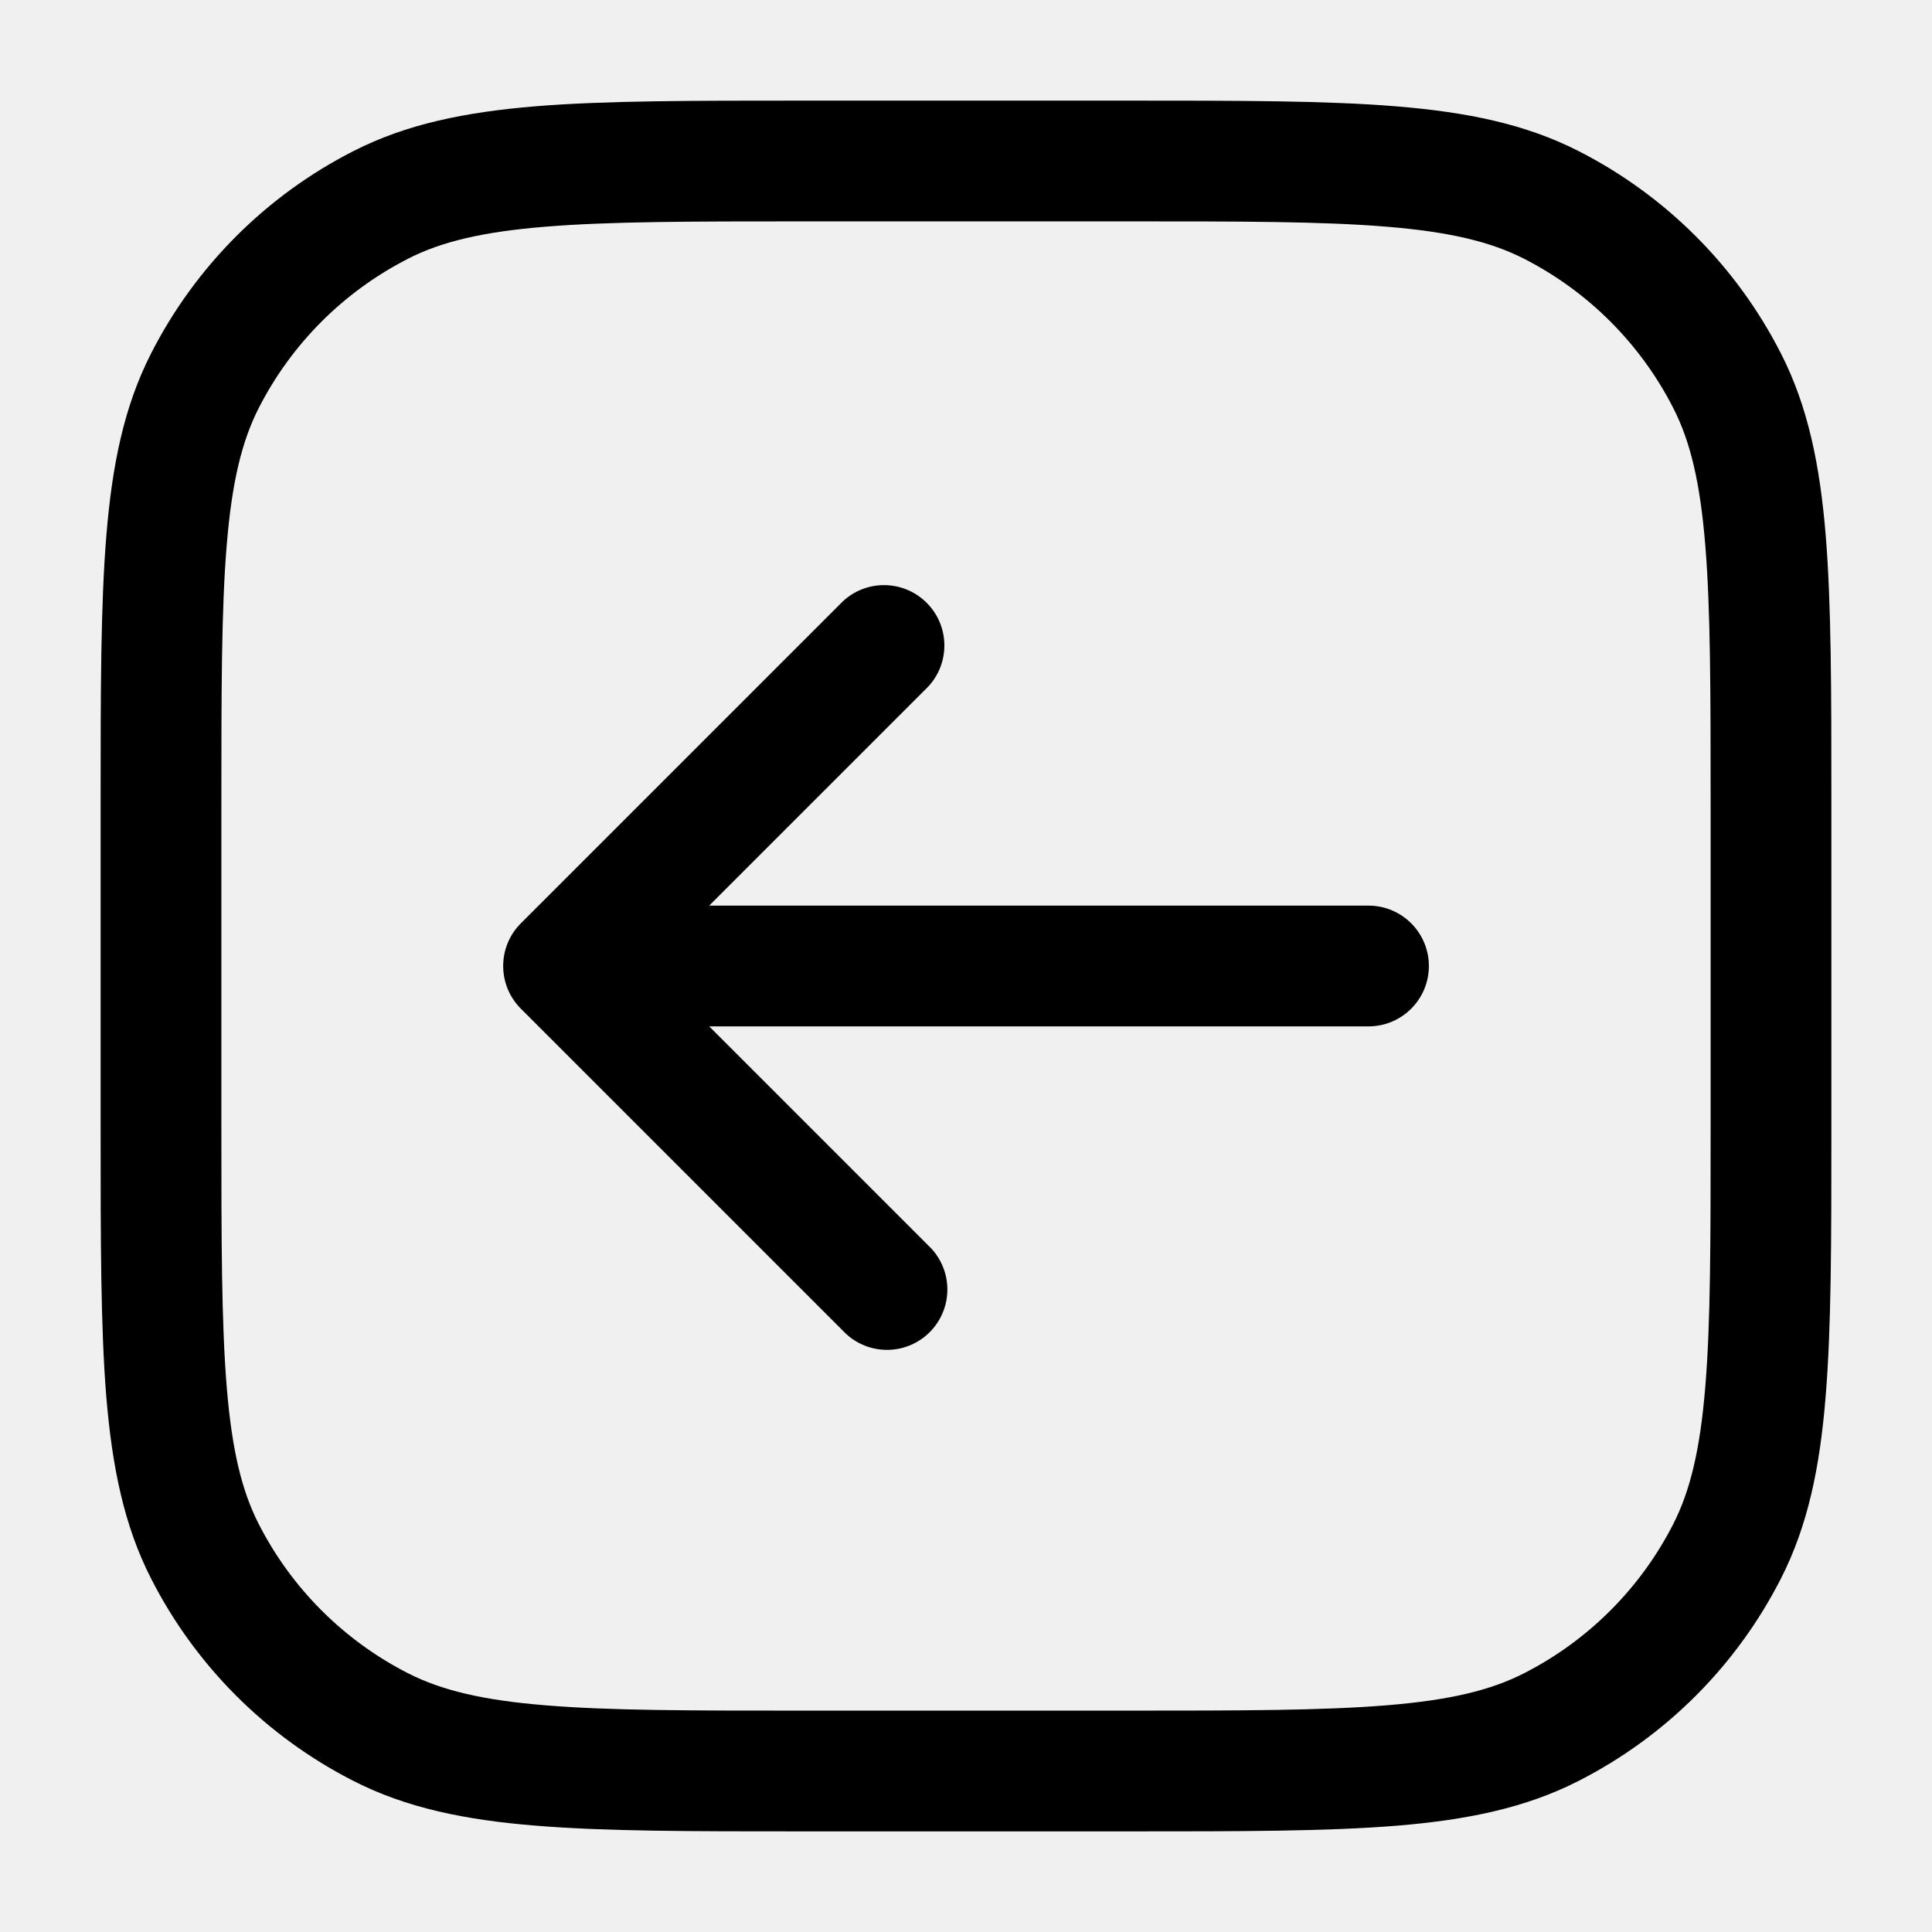
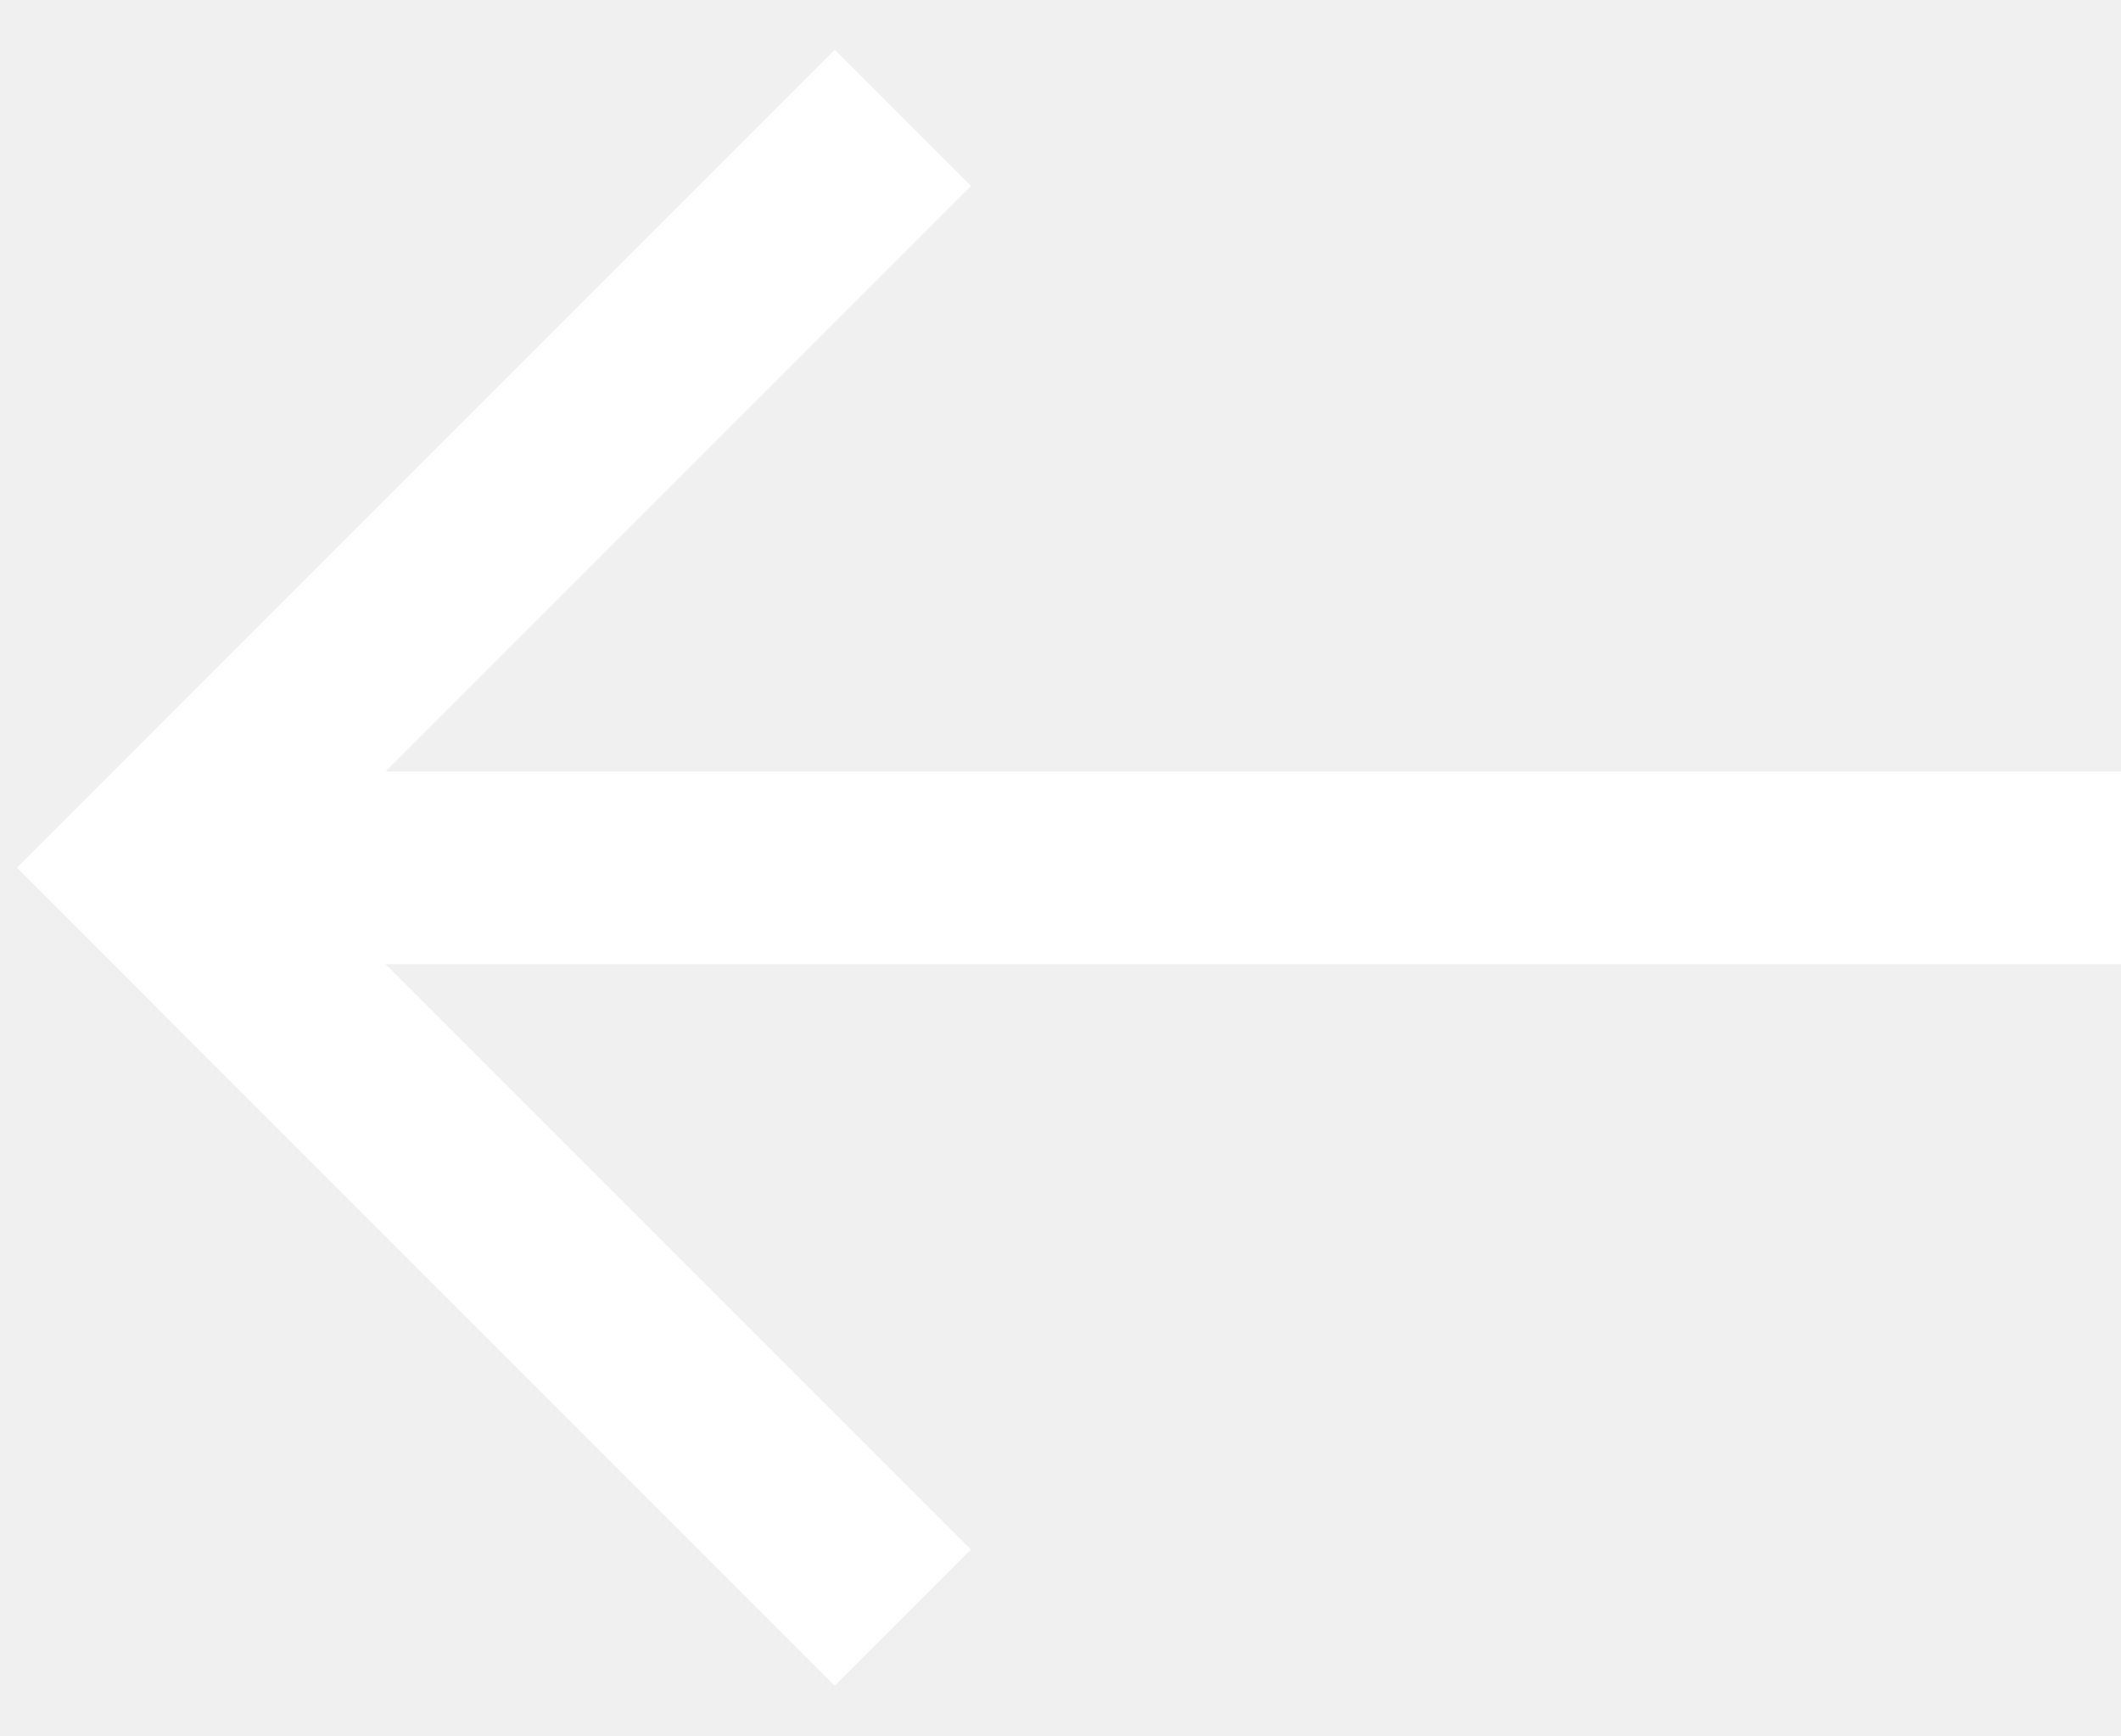
- <svg xmlns="http://www.w3.org/2000/svg" width="24" height="24" fill="currentColor" viewBox="0 0 24 24">
-   <path fill-rule="evenodd" d="M10 1.25h-.034c-1.371 0-2.447 0-3.311.07-.88.073-1.607.221-2.265.557A5.75 5.75 0 001.877 4.39c-.336.658-.484 1.385-.556 2.265-.071.864-.071 1.94-.071 3.311v4.068c0 1.371 0 2.447.07 3.311.073.88.221 1.607.557 2.265a5.75 5.75 0 002.513 2.513c.658.336 1.385.485 2.265.556.864.071 1.94.071 3.311.071h4.068c1.371 0 2.447 0 3.311-.07.88-.072 1.607-.221 2.265-.557a5.75 5.75 0 002.513-2.513c.336-.658.485-1.385.556-2.265.071-.864.071-1.94.071-3.311V9.966c0-1.371 0-2.447-.07-3.311-.072-.88-.221-1.607-.557-2.265a5.75 5.75 0 00-2.513-2.513c-.658-.336-1.385-.484-2.265-.556-.864-.071-1.94-.071-3.311-.071H10zM5.07 3.213c.412-.21.92-.333 1.707-.397.796-.065 1.81-.066 3.223-.066h4c1.412 0 2.427 0 3.223.066.787.064 1.295.188 1.707.397a4.25 4.25 0 011.857 1.858c.21.411.333.919.397 1.706.065.796.066 1.81.066 3.223v4c0 1.412 0 2.427-.066 3.223-.064.787-.188 1.295-.397 1.707a4.251 4.251 0 01-1.857 1.857c-.412.21-.92.333-1.707.397-.796.065-1.81.066-3.223.066h-4c-1.413 0-2.427 0-3.223-.066-.787-.064-1.295-.188-1.706-.397a4.25 4.25 0 01-1.858-1.857c-.21-.412-.333-.92-.397-1.707-.065-.796-.066-1.81-.066-3.223v-4c0-1.413 0-2.427.066-3.223.064-.787.188-1.295.397-1.706a4.25 4.25 0 011.858-1.858zm6.46 5.317a.75.75 0 00-1.06-1.06l-4 4a.75.75 0 000 1.06l4 4a.75.75 0 101.06-1.06l-2.72-2.72H17a.75.75 0 000-1.5H8.81l2.72-2.72z" />
+ <svg xmlns="http://www.w3.org/2000/svg" width="22" height="18" viewBox="0 0 22 18" fill="none">
+   <path d="M1.59 7.586L3.004 9L1.59 10.414L0.176 9L1.59 7.586Z" fill="white" />
+   <path d="M2 8H22V10H2V8Z" fill="white" />
+   <path d="M3 9L10.071 1.929L8.658 0.516L1.587 7.587L3 9Z" fill="white" />
+   <path d="M3 9L10.071 16.071L8.658 17.484L1.587 10.413L3 9Z" fill="white" />
</svg>
